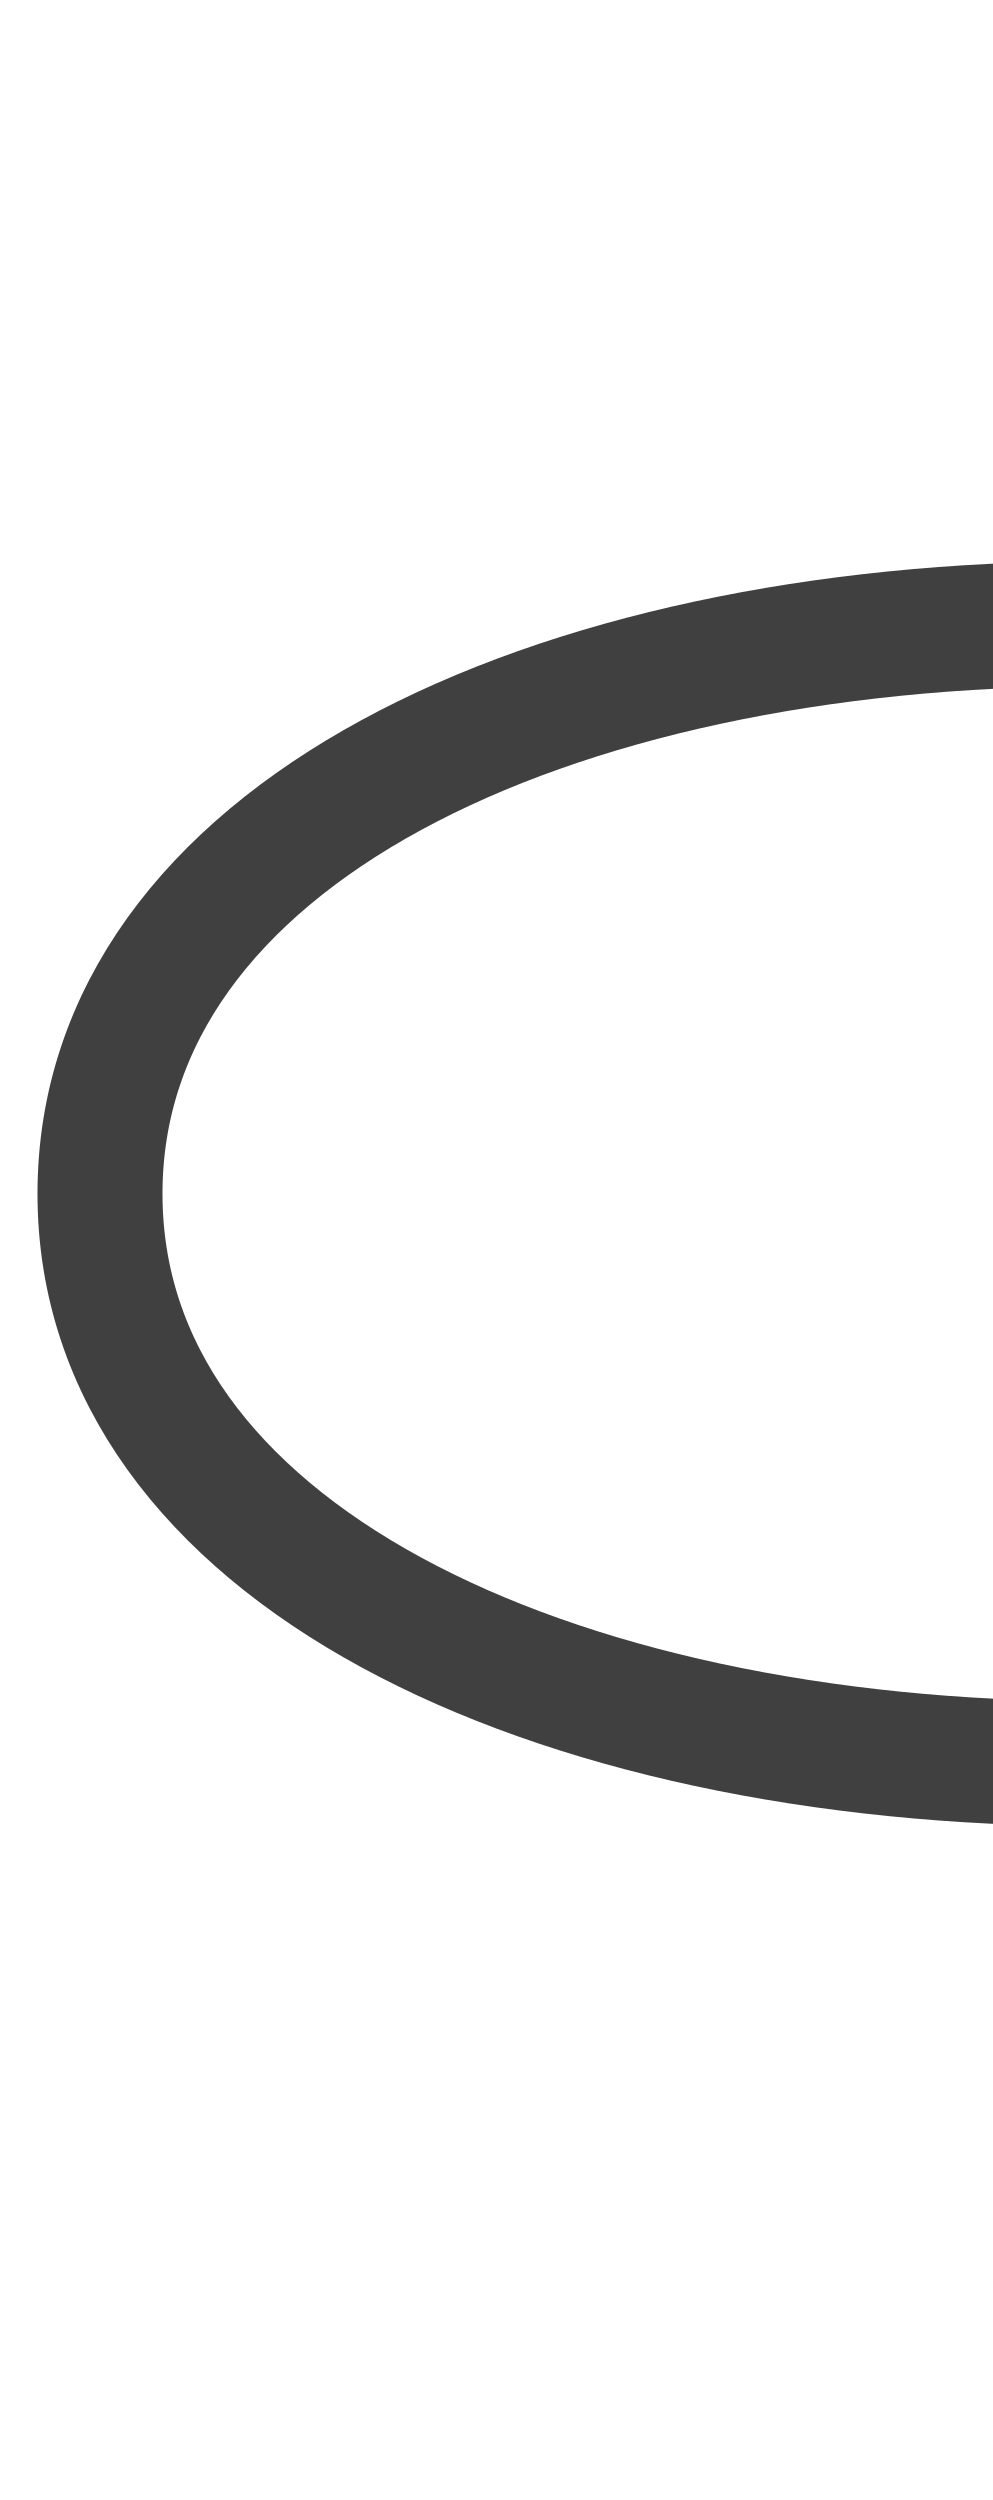
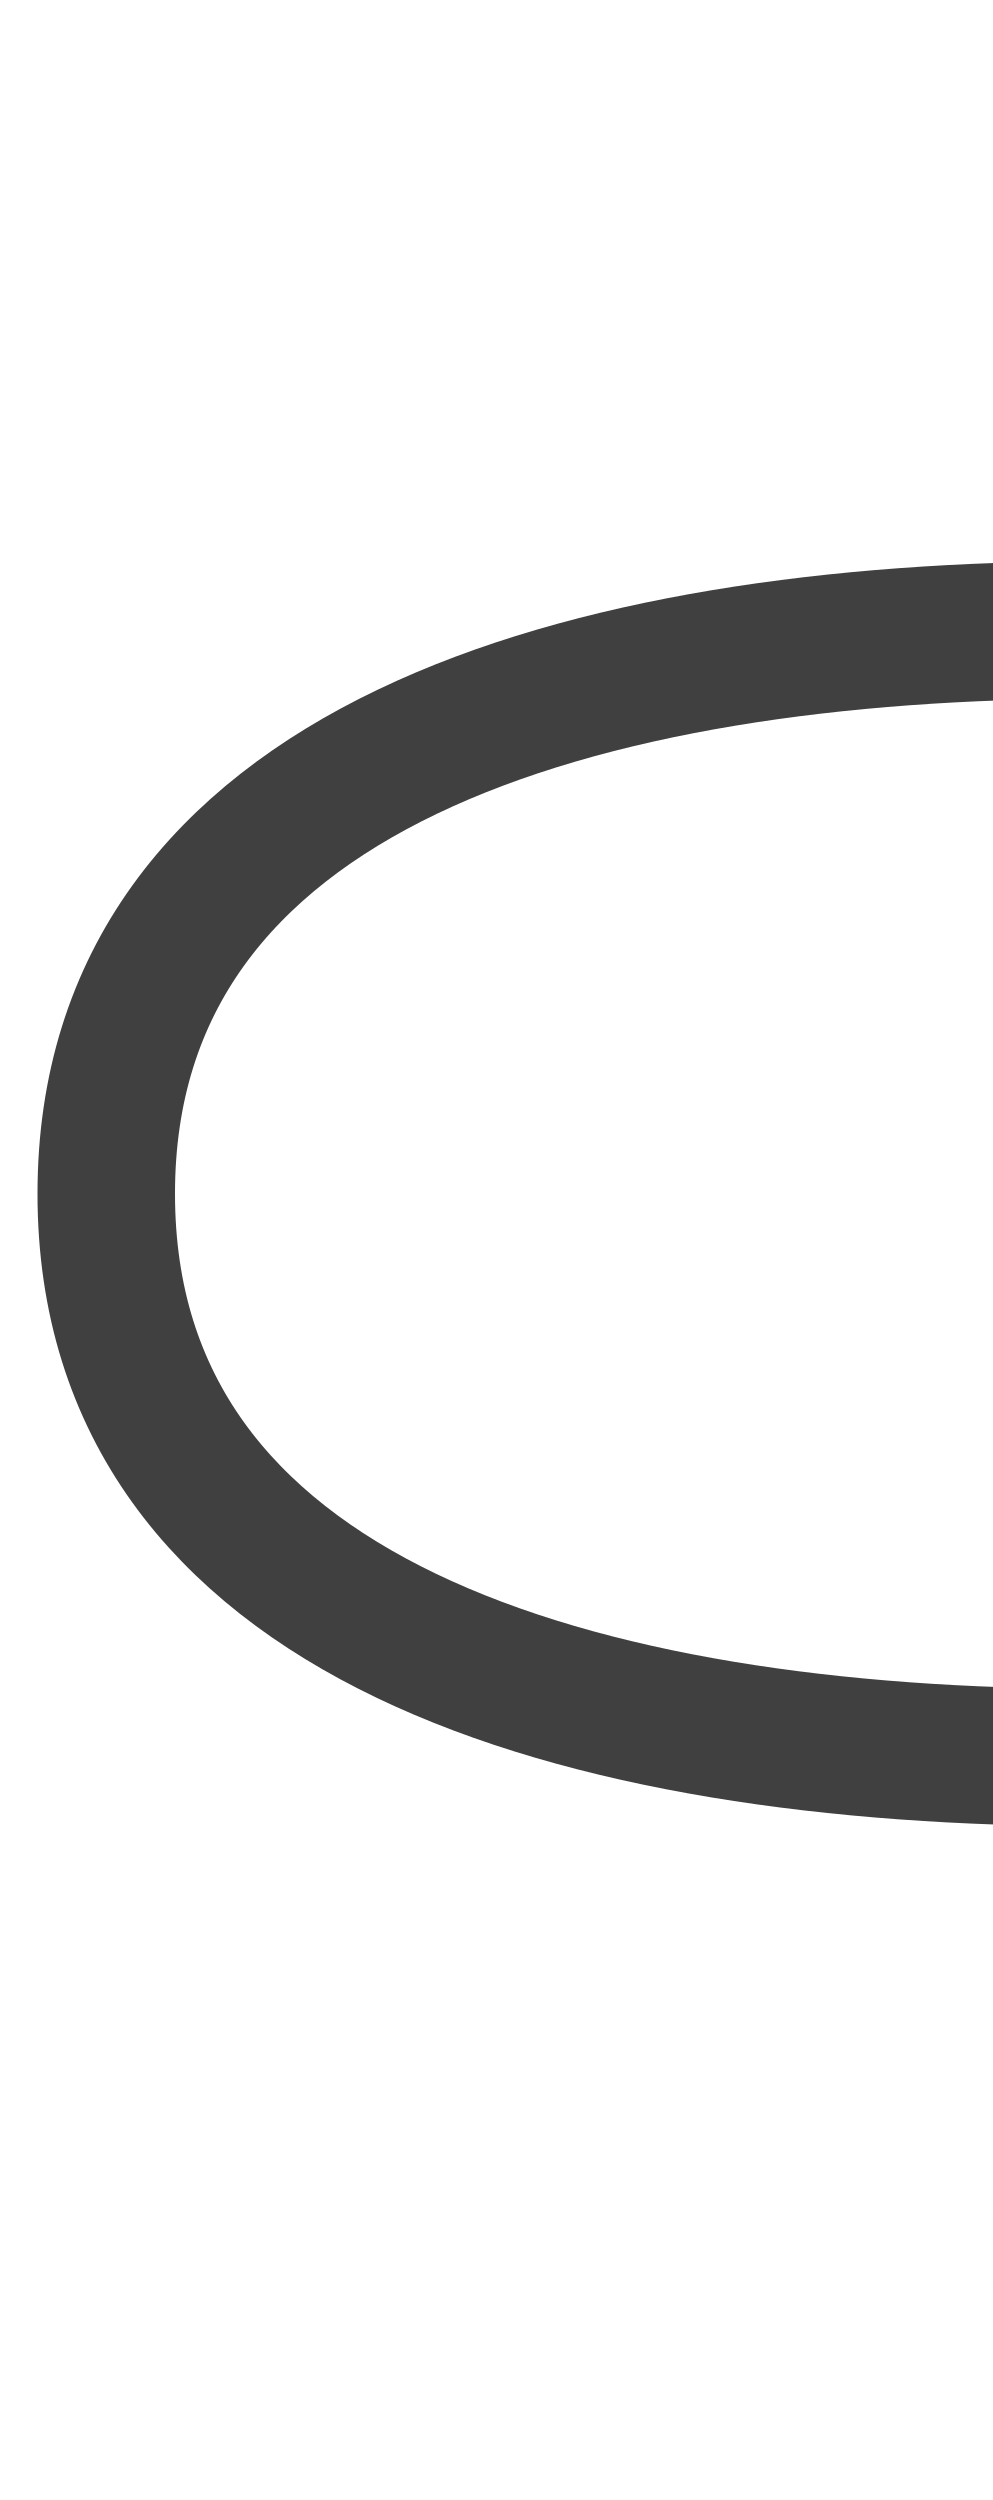
<svg xmlns="http://www.w3.org/2000/svg" width="397" height="1000" viewBox="0 0 397 1000" version="1.1" id="svg1">
  <defs id="defs1" />
  <g id="layer1">
-     <path id="path13" style="opacity:0.748;fill:none;fill-rule:evenodd;stroke:#000000;stroke-width:50;stroke-linejoin:round;stroke-miterlimit:2" d="m 835.997,477.5 c 0,139.624 -178.093,228 -398,228 -219.907,0 -398,-85.387 -398,-228 0,-142.613 178.081,-228 398,-228 219.919,0 398,88.376 398,228 z" />
+     <path id="path13" style="opacity:0.748;fill:none;fill-rule:evenodd;stroke:#000000;stroke-width:55;stroke-linejoin:round;stroke-miterlimit:2;stroke-dasharray:none" d="m 833.5,477.5 c 0,170.901 -188.4,225.5 -395.5,225.5 -207.1,0 -395.5,-54.599 -395.5,-225.5 0,-170.901 189.459,-225.5 395.5,-225.5 206.041,0 395.5,54.599 395.5,225.5 z" />
  </g>
</svg>
